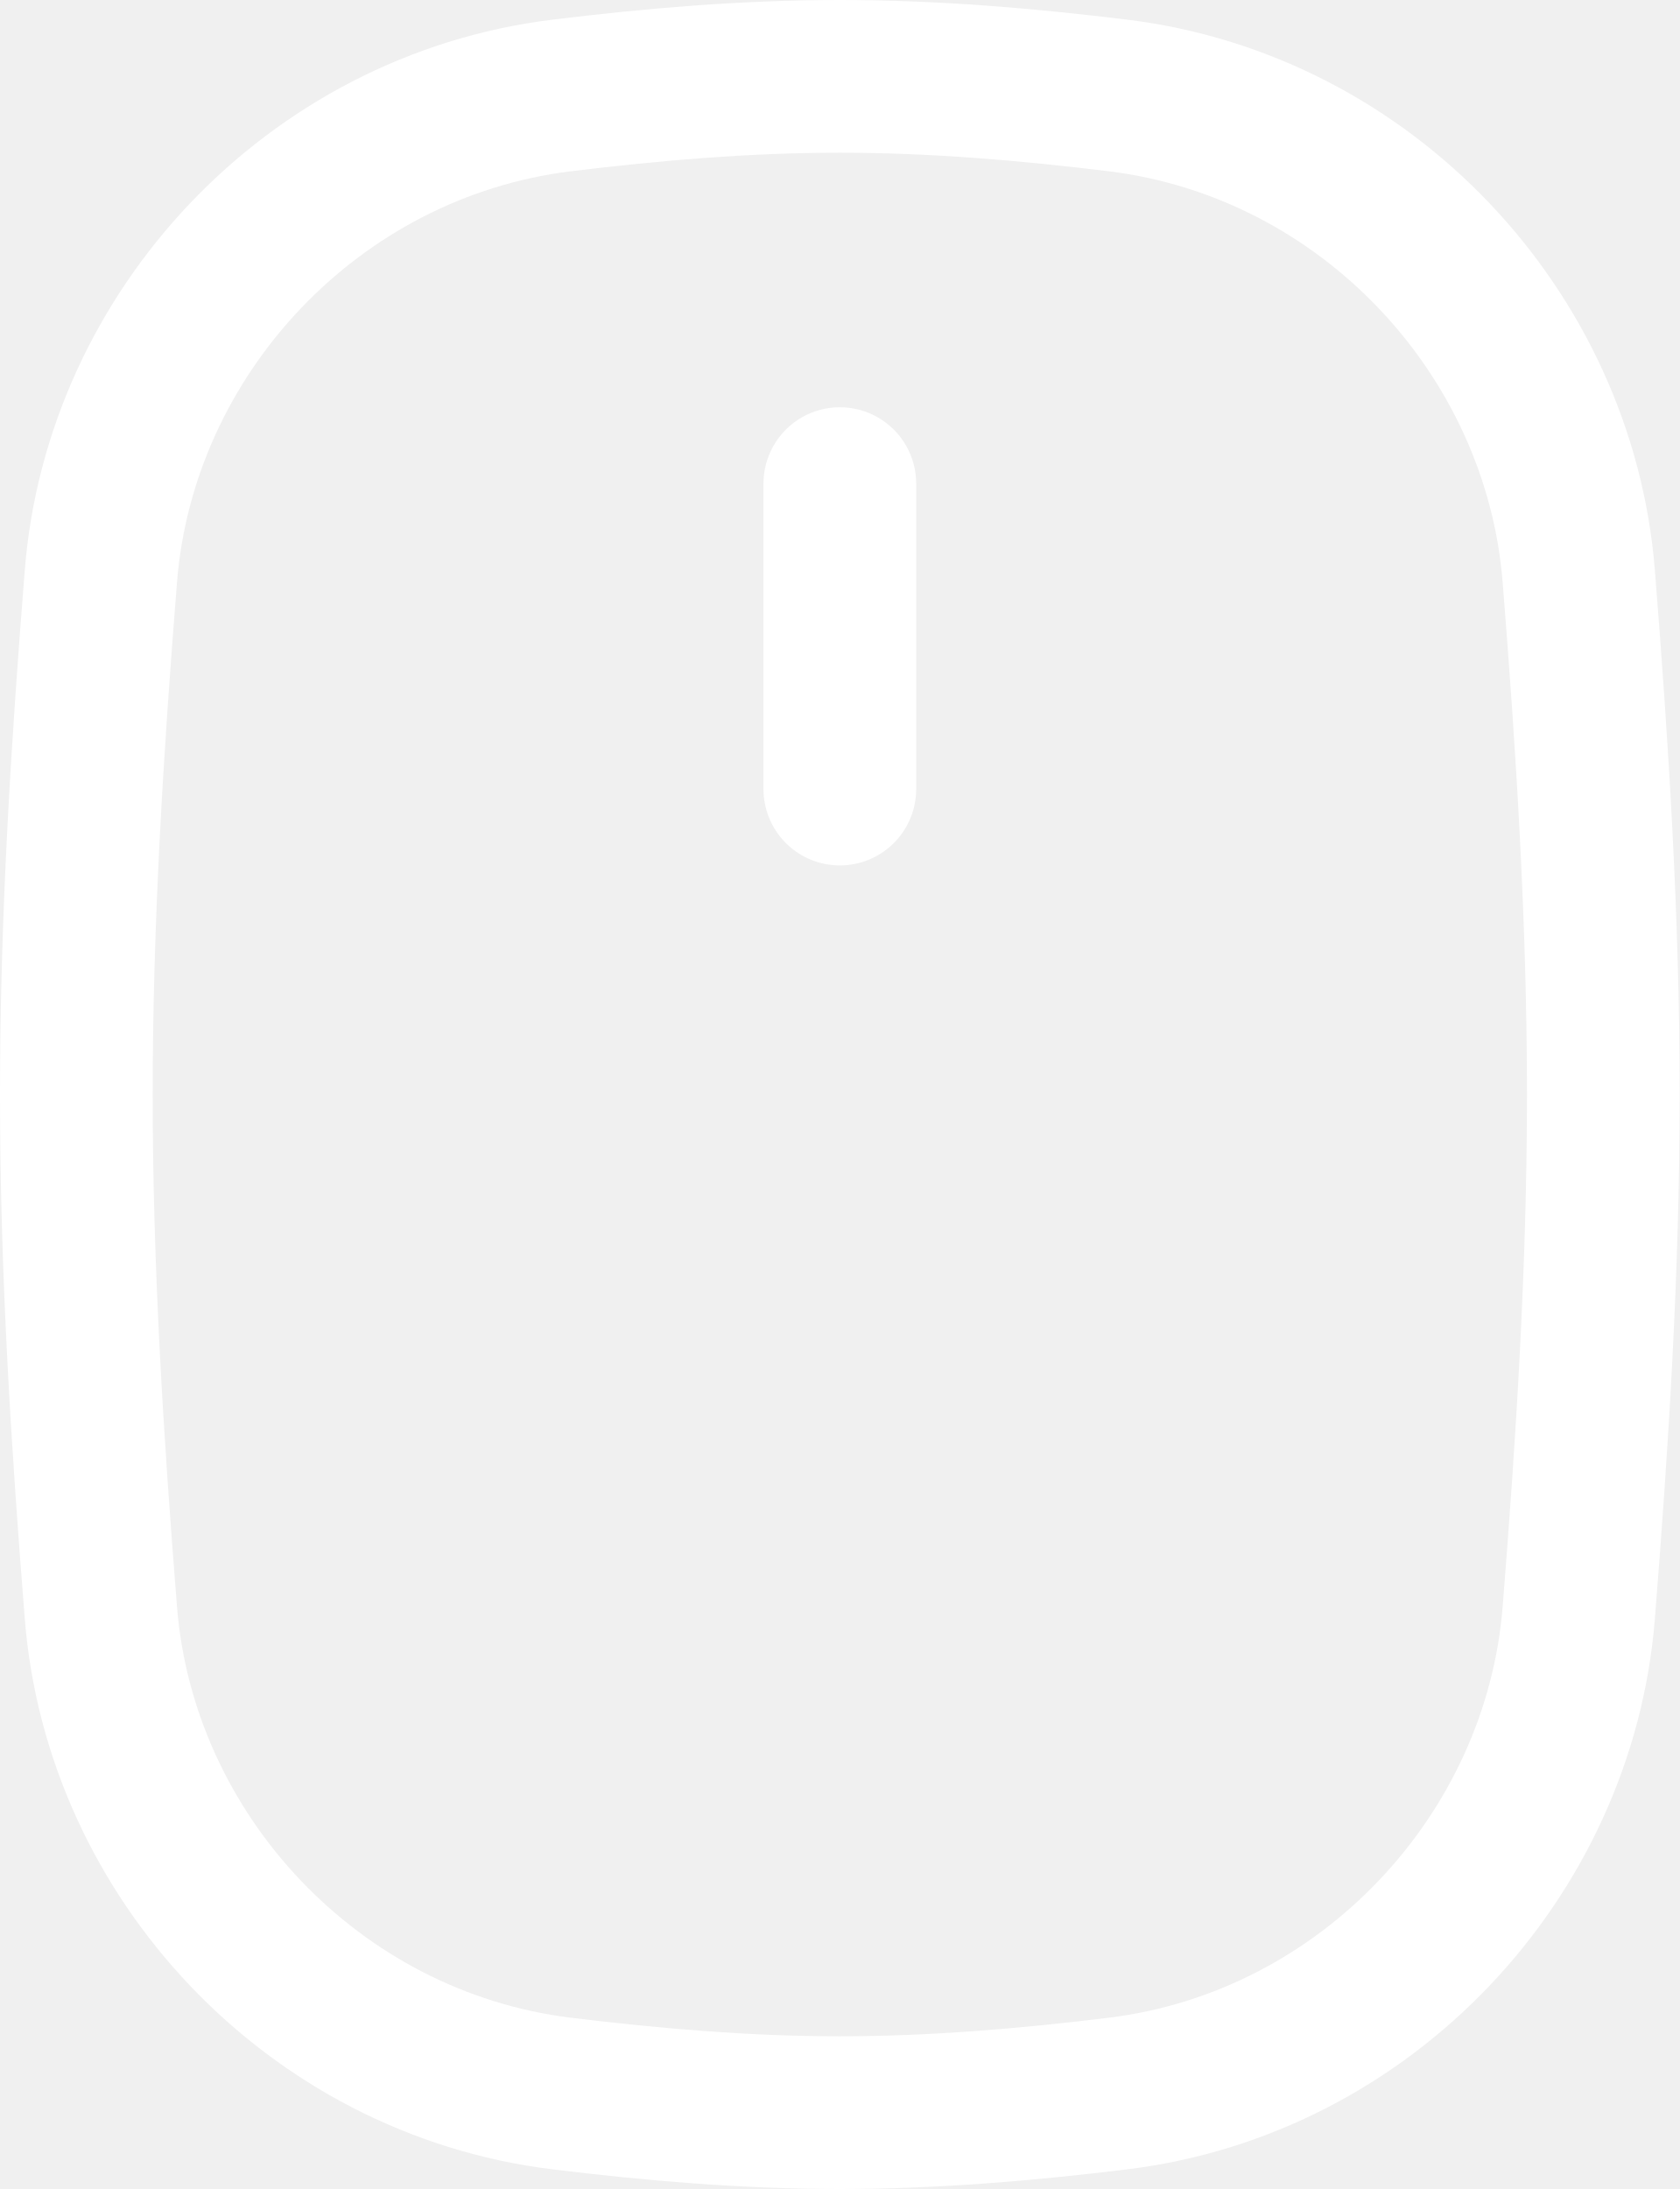
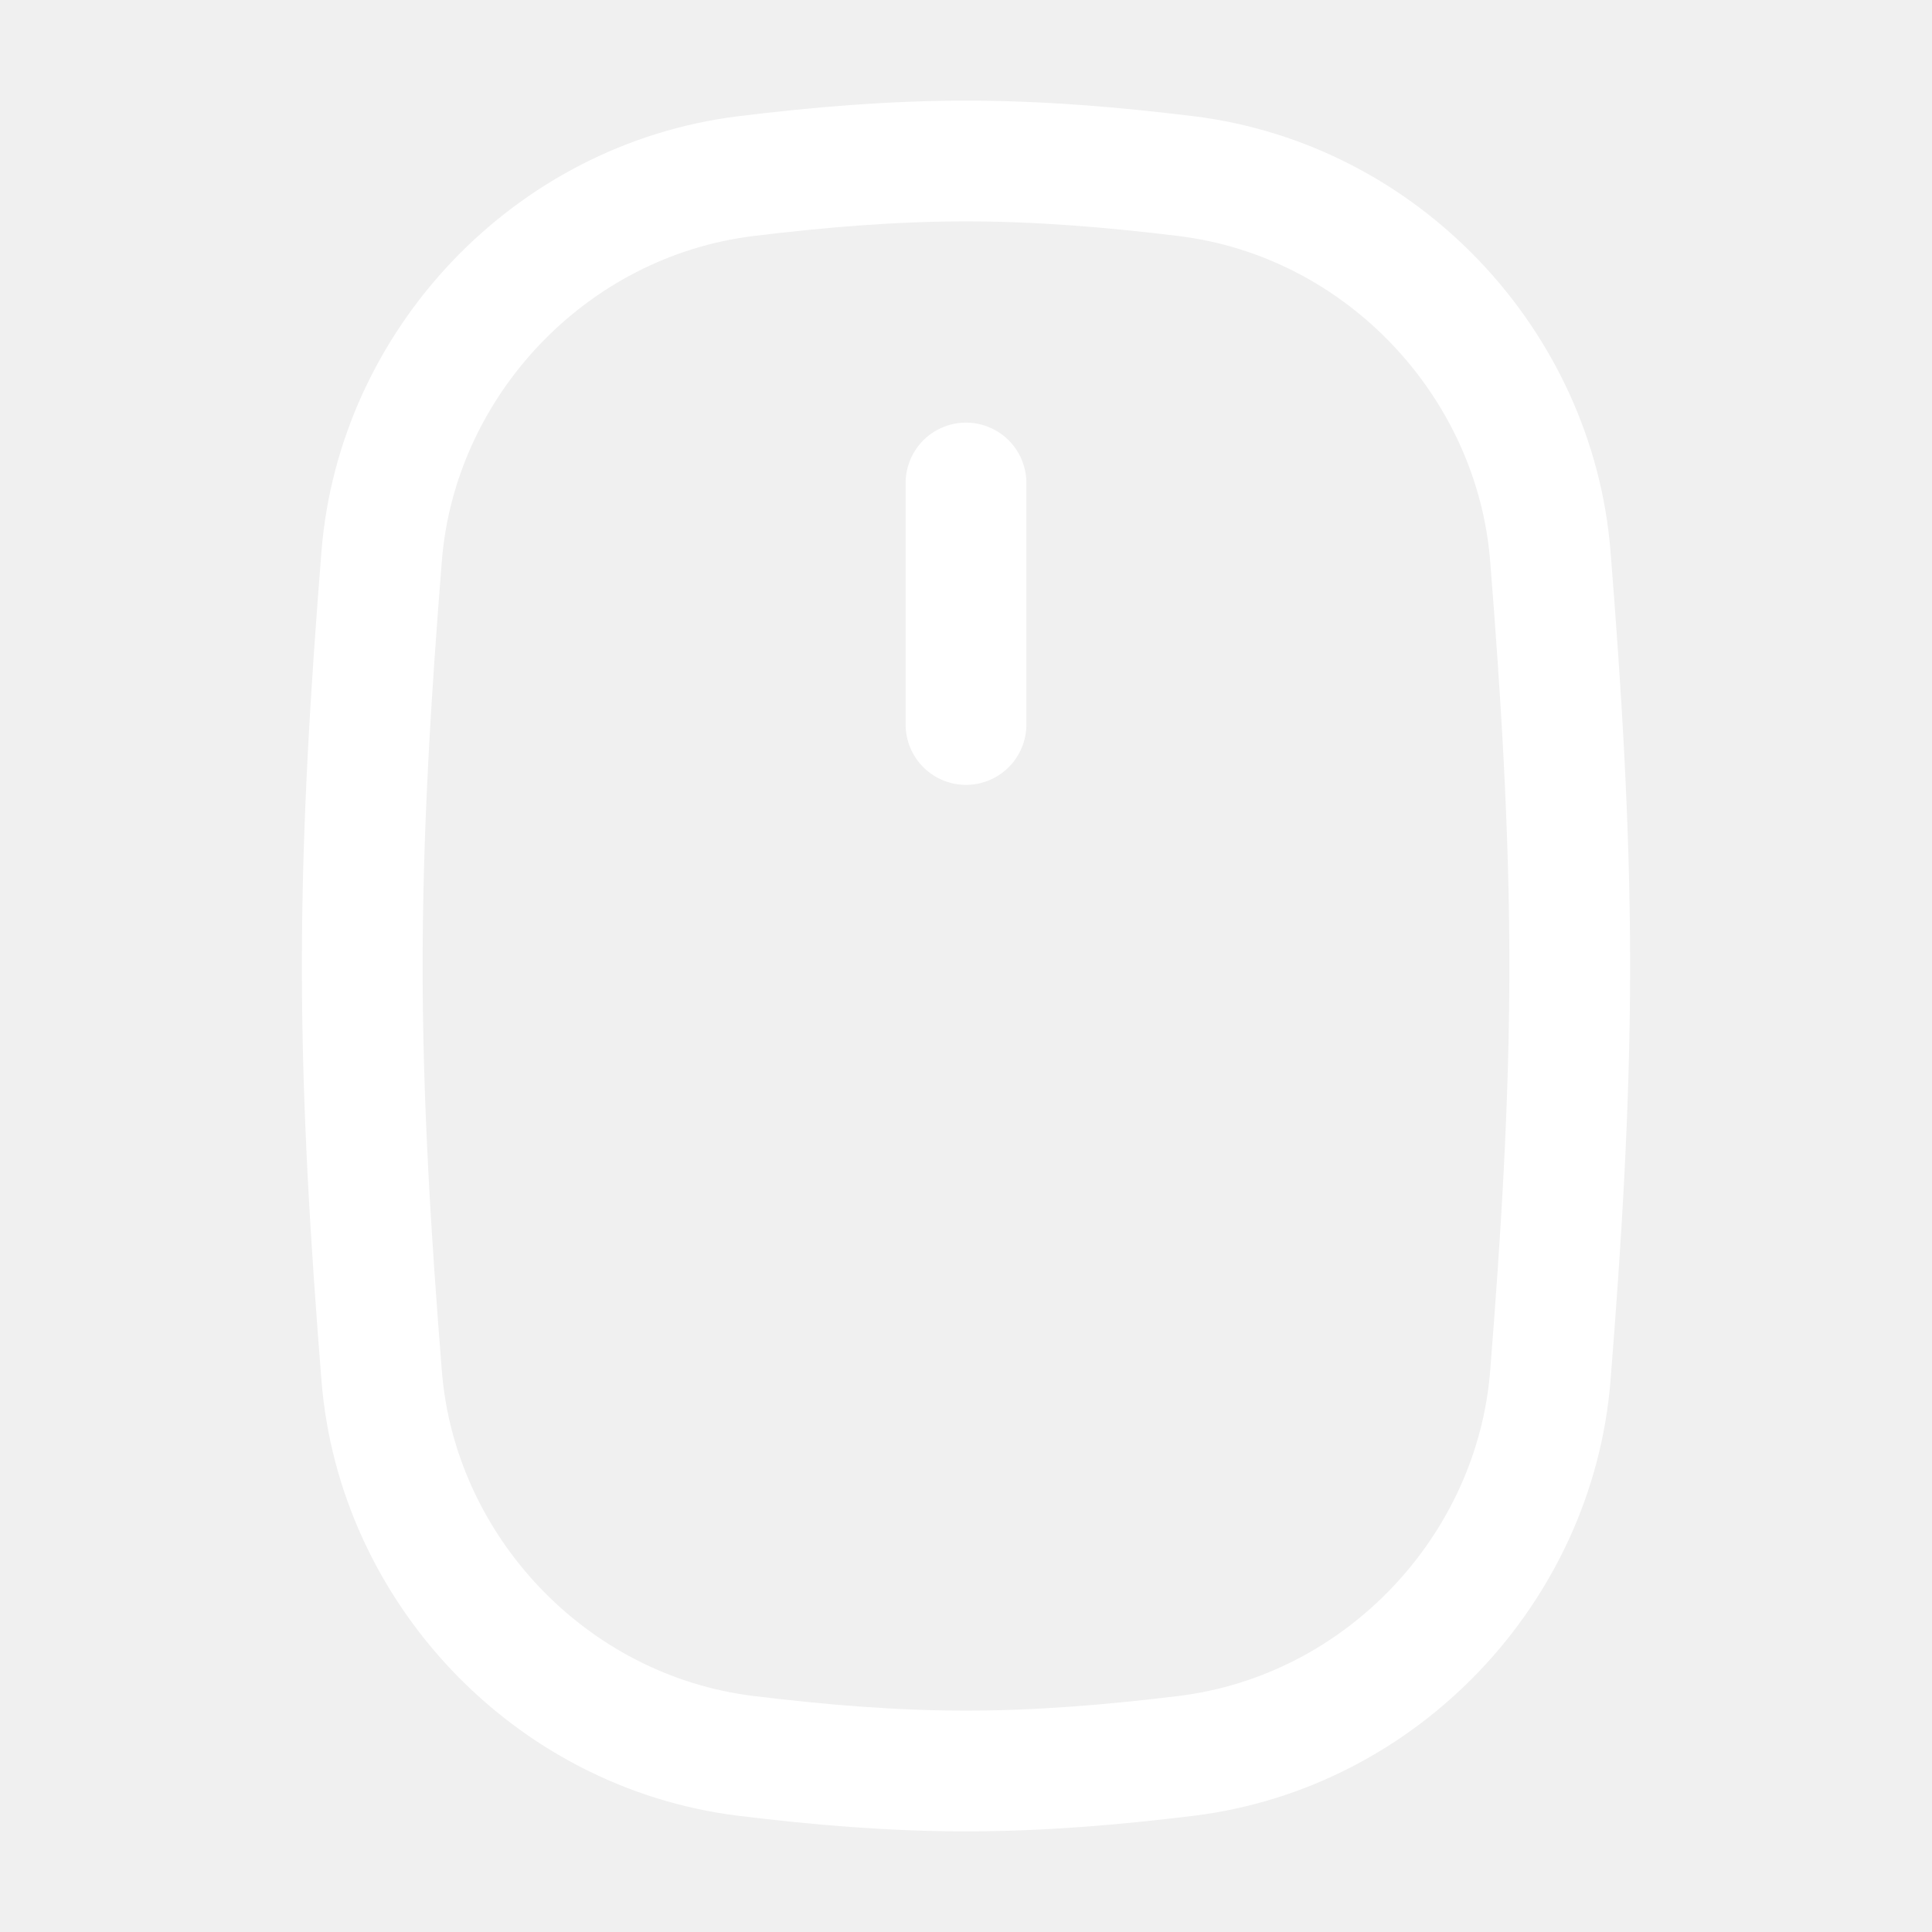
- <svg xmlns="http://www.w3.org/2000/svg" preserveAspectRatio="none" overflow="visible" style="display: block;" width="16.5" height="21.5" viewBox="0 0 16.5 21.5" fill="none">
-   <g id="elements">
-     <path id="Vector" d="M0.991 15.839C1.18 18.23 3.074 20.261 5.515 20.562C6.413 20.672 7.325 20.75 8.25 20.75C9.175 20.75 10.087 20.672 10.985 20.562C13.426 20.261 15.319 18.23 15.509 15.839C15.641 14.182 15.75 12.482 15.75 10.75C15.75 9.018 15.641 7.318 15.509 5.661C15.319 3.27 13.426 1.239 10.985 0.938C10.087 0.828 9.175 0.75 8.25 0.75C7.325 0.75 6.413 0.828 5.515 0.938C3.074 1.239 1.18 3.27 0.991 5.661C0.859 7.318 0.75 9.018 0.75 10.75C0.75 12.482 0.859 14.182 0.991 15.839Z" stroke="white" stroke-width="1.5" />
-     <path id="Vector 4512" d="M8.25 4.75L8.25 7.75" stroke="white" stroke-width="1.5" stroke-linecap="round" stroke-linejoin="round" />
-   </g>
+ <svg xmlns="http://www.w3.org/2000/svg" width="24" height="24" viewBox="0 0 24 24" fill="none">
+   <path d="M4.741 17.089C4.93 19.48 6.824 21.511 9.265 21.812C10.163 21.922 11.075 22 12 22C12.925 22 13.837 21.922 14.735 21.812C17.176 21.511 19.069 19.48 19.259 17.089C19.391 15.432 19.5 13.732 19.5 12C19.5 10.268 19.391 8.568 19.259 6.911C19.069 4.52 17.176 2.489 14.735 2.188C13.837 2.078 12.925 2 12 2C11.075 2 10.163 2.078 9.265 2.188C6.824 2.489 4.93 4.52 4.741 6.911C4.609 8.568 4.5 10.268 4.5 12C4.5 13.732 4.609 15.432 4.741 17.089Z" stroke="white" stroke-width="1.5" />
+   <path d="M12 6L12 9" stroke="white" stroke-width="1.5" stroke-linecap="round" stroke-linejoin="round" />
</svg>
